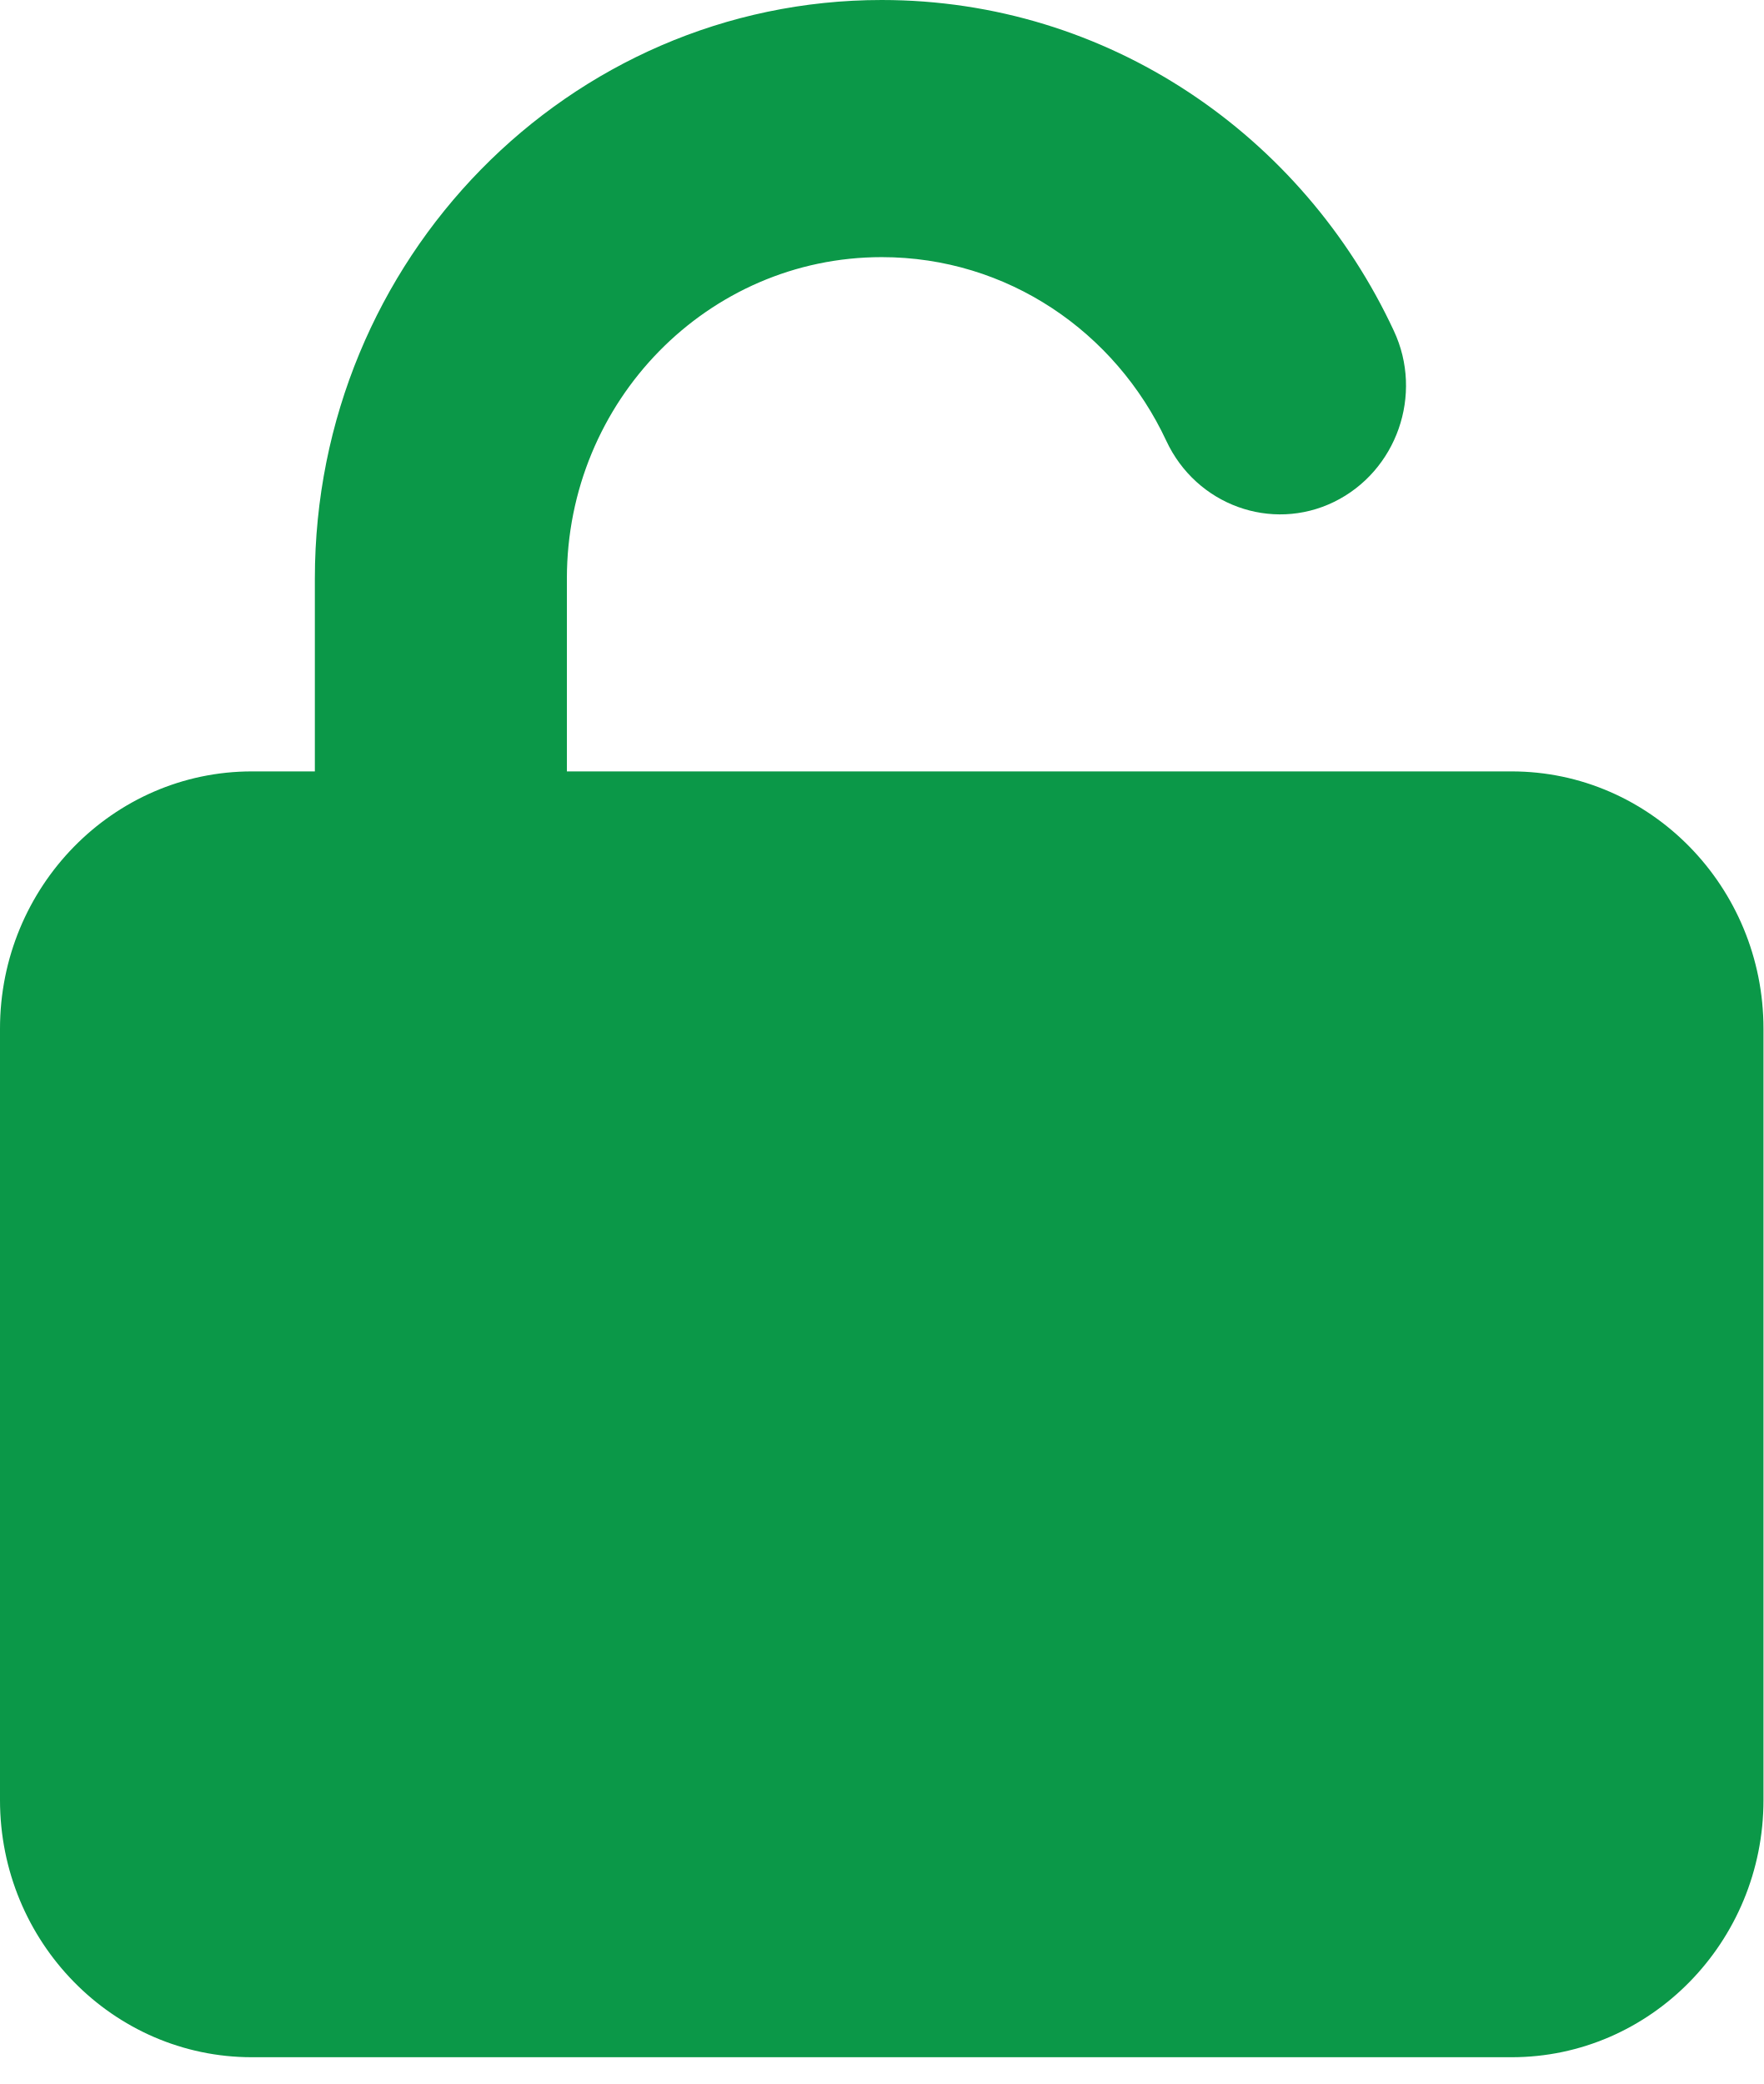
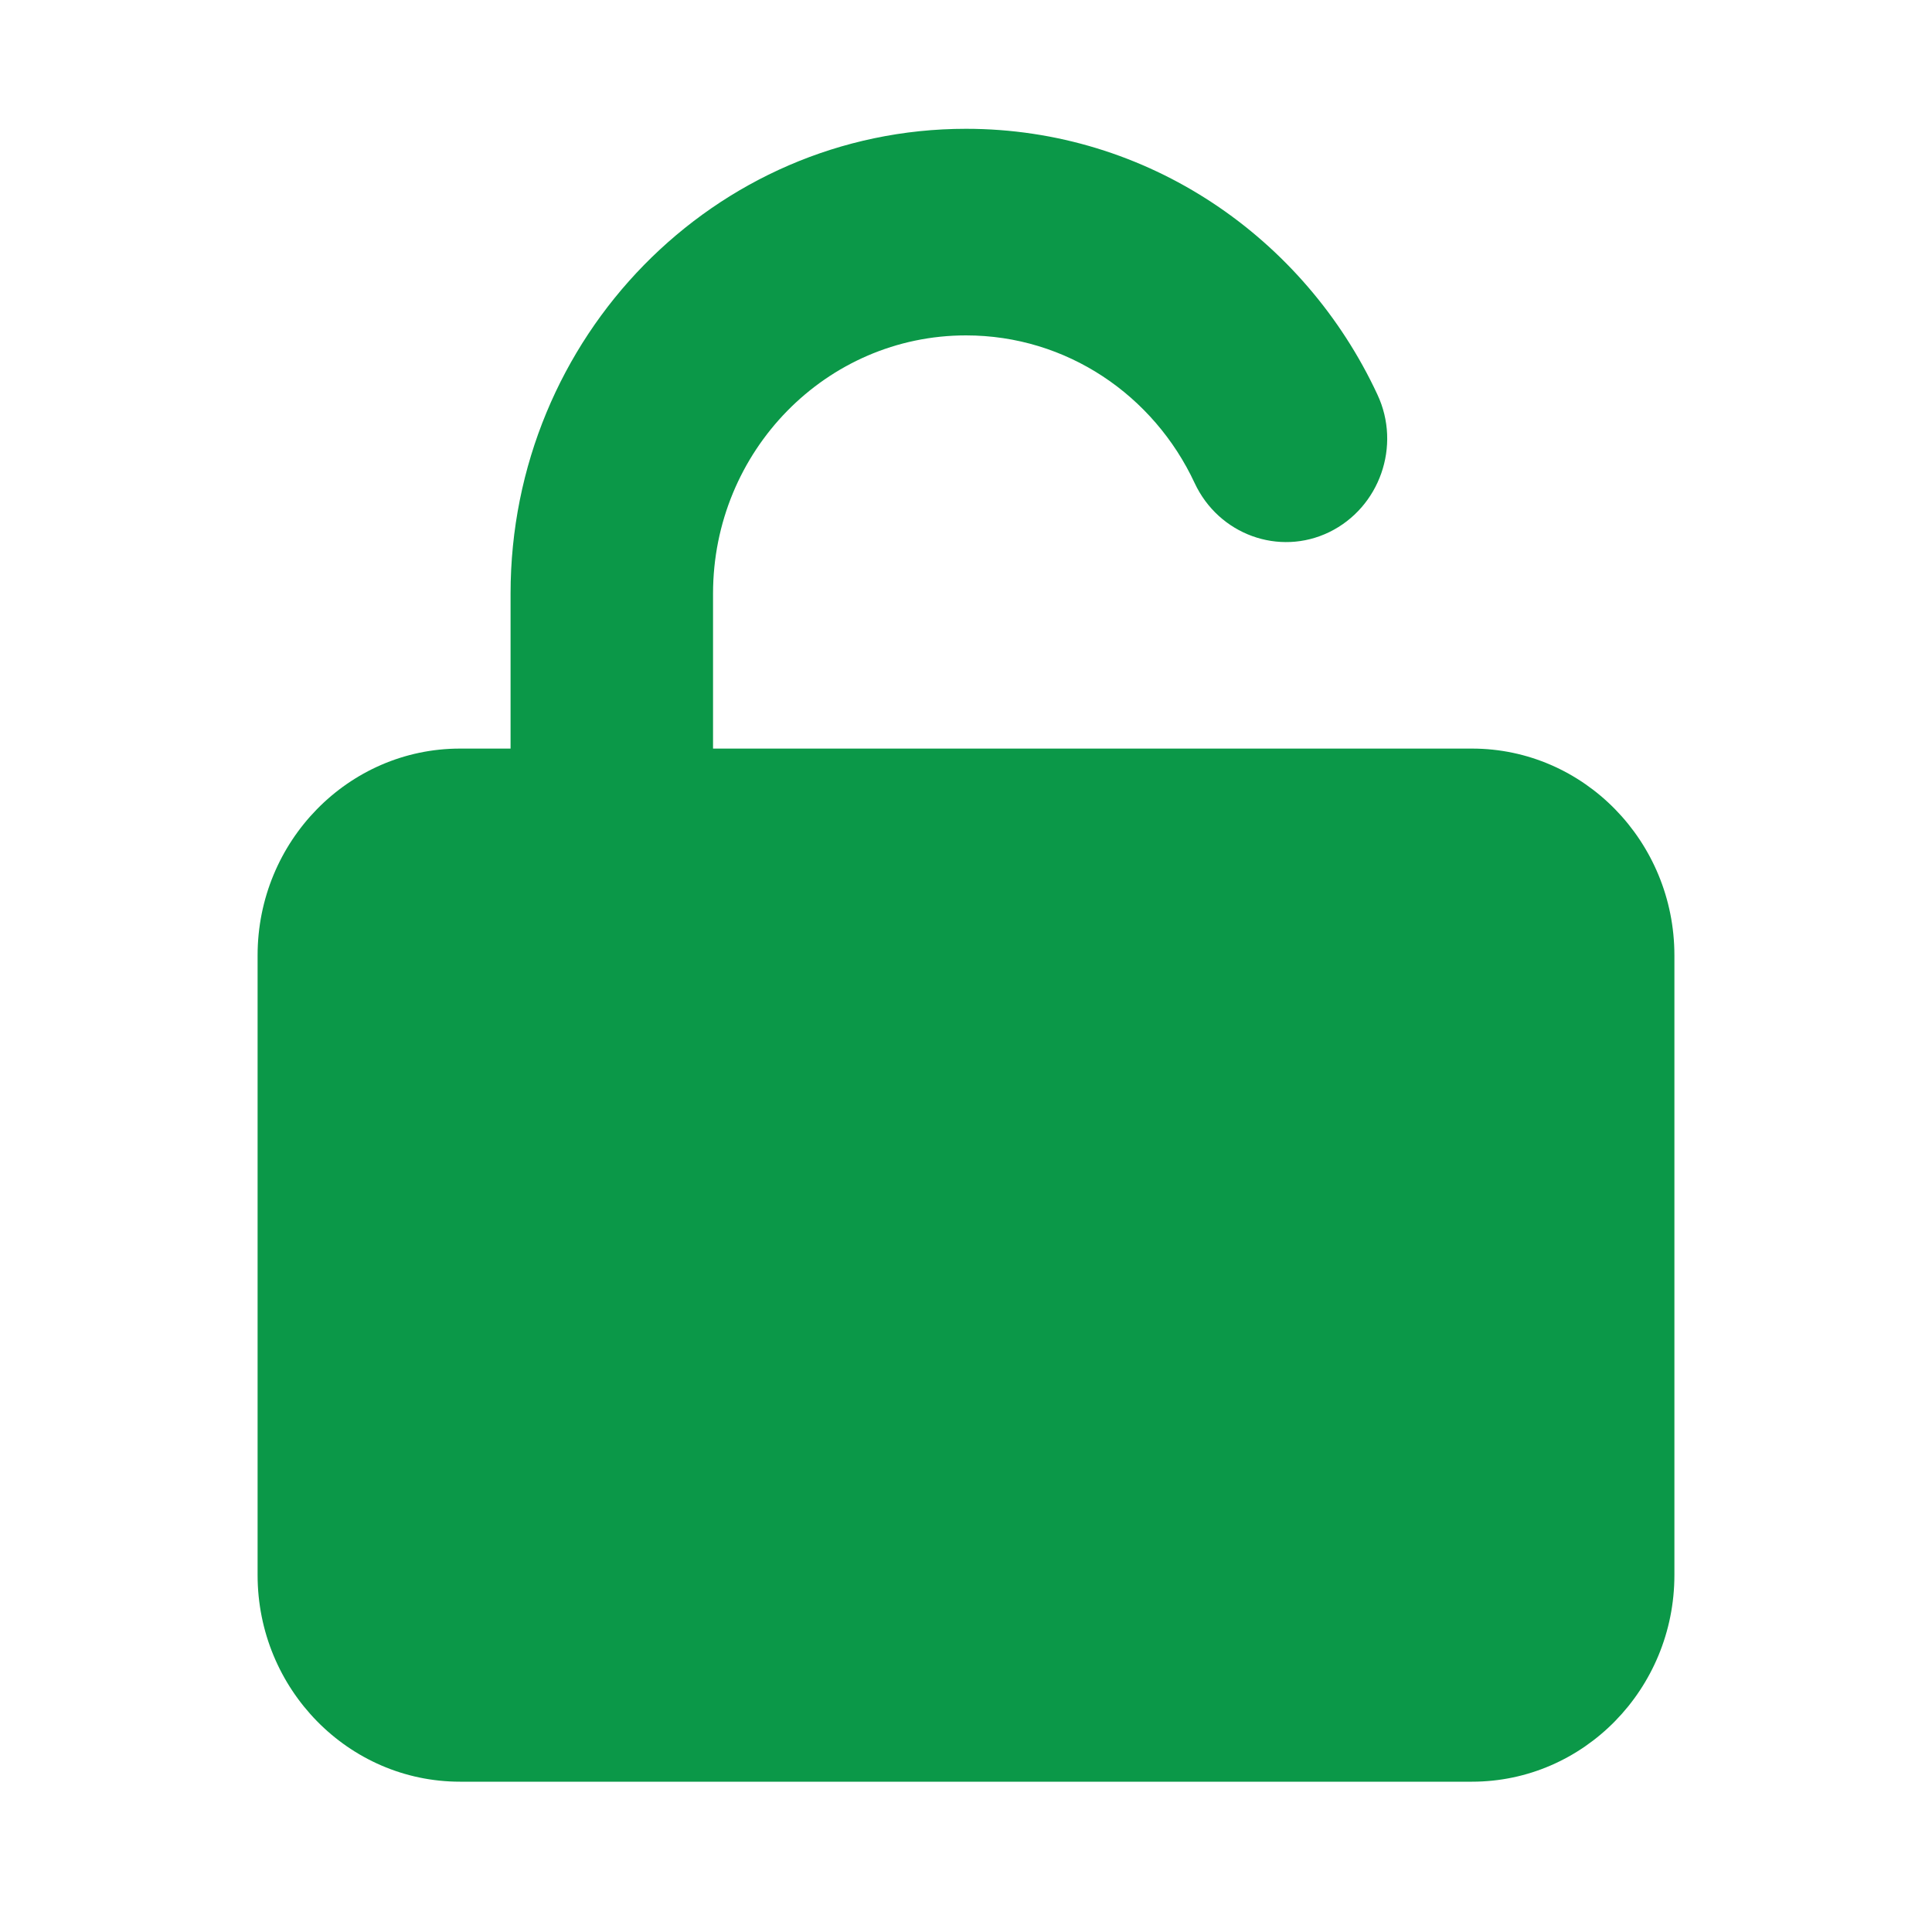
- <svg xmlns="http://www.w3.org/2000/svg" width="11" height="13" viewBox="0 0 11 13" fill="none">
-   <path d="M3.536 3.609C3.536 2.502 4.415 1.604 5.5 1.604C6.283 1.604 6.958 2.07 7.275 2.75C7.462 3.151 7.931 3.321 8.321 3.131C8.712 2.94 8.881 2.461 8.694 2.063C8.127 0.845 6.912 0 5.5 0C3.548 0 1.964 1.617 1.964 3.609V4.812H1.571C0.705 4.812 0 5.532 0 6.417V11.229C0 12.114 0.705 12.833 1.571 12.833H9.429C10.295 12.833 11 12.114 11 11.229V6.417C11 5.532 10.295 4.812 9.429 4.812H3.536V3.609Z" fill="#0B9848" />
+ <svg xmlns="http://www.w3.org/2000/svg" width="15" height="15" viewBox="0 0 15 15" fill="none">
+   <path d="M5.536 4.609C5.536 3.502 6.415 2.604 7.5 2.604C8.283 2.604 8.958 3.07 9.275 3.75C9.462 4.151 9.931 4.321 10.321 4.131C10.712 3.94 10.881 3.461 10.694 3.063C10.127 1.845 8.912 1 7.5 1C5.548 1 3.964 2.617 3.964 4.609V5.812H3.571C2.705 5.812 2 6.532 2 7.417V12.229C2 13.114 2.705 13.833 3.571 13.833H11.429C12.295 13.833 13 13.114 13 12.229V7.417C13 6.532 12.295 5.812 11.429 5.812H5.536V4.609Z" fill="#0B9848" />
</svg>
